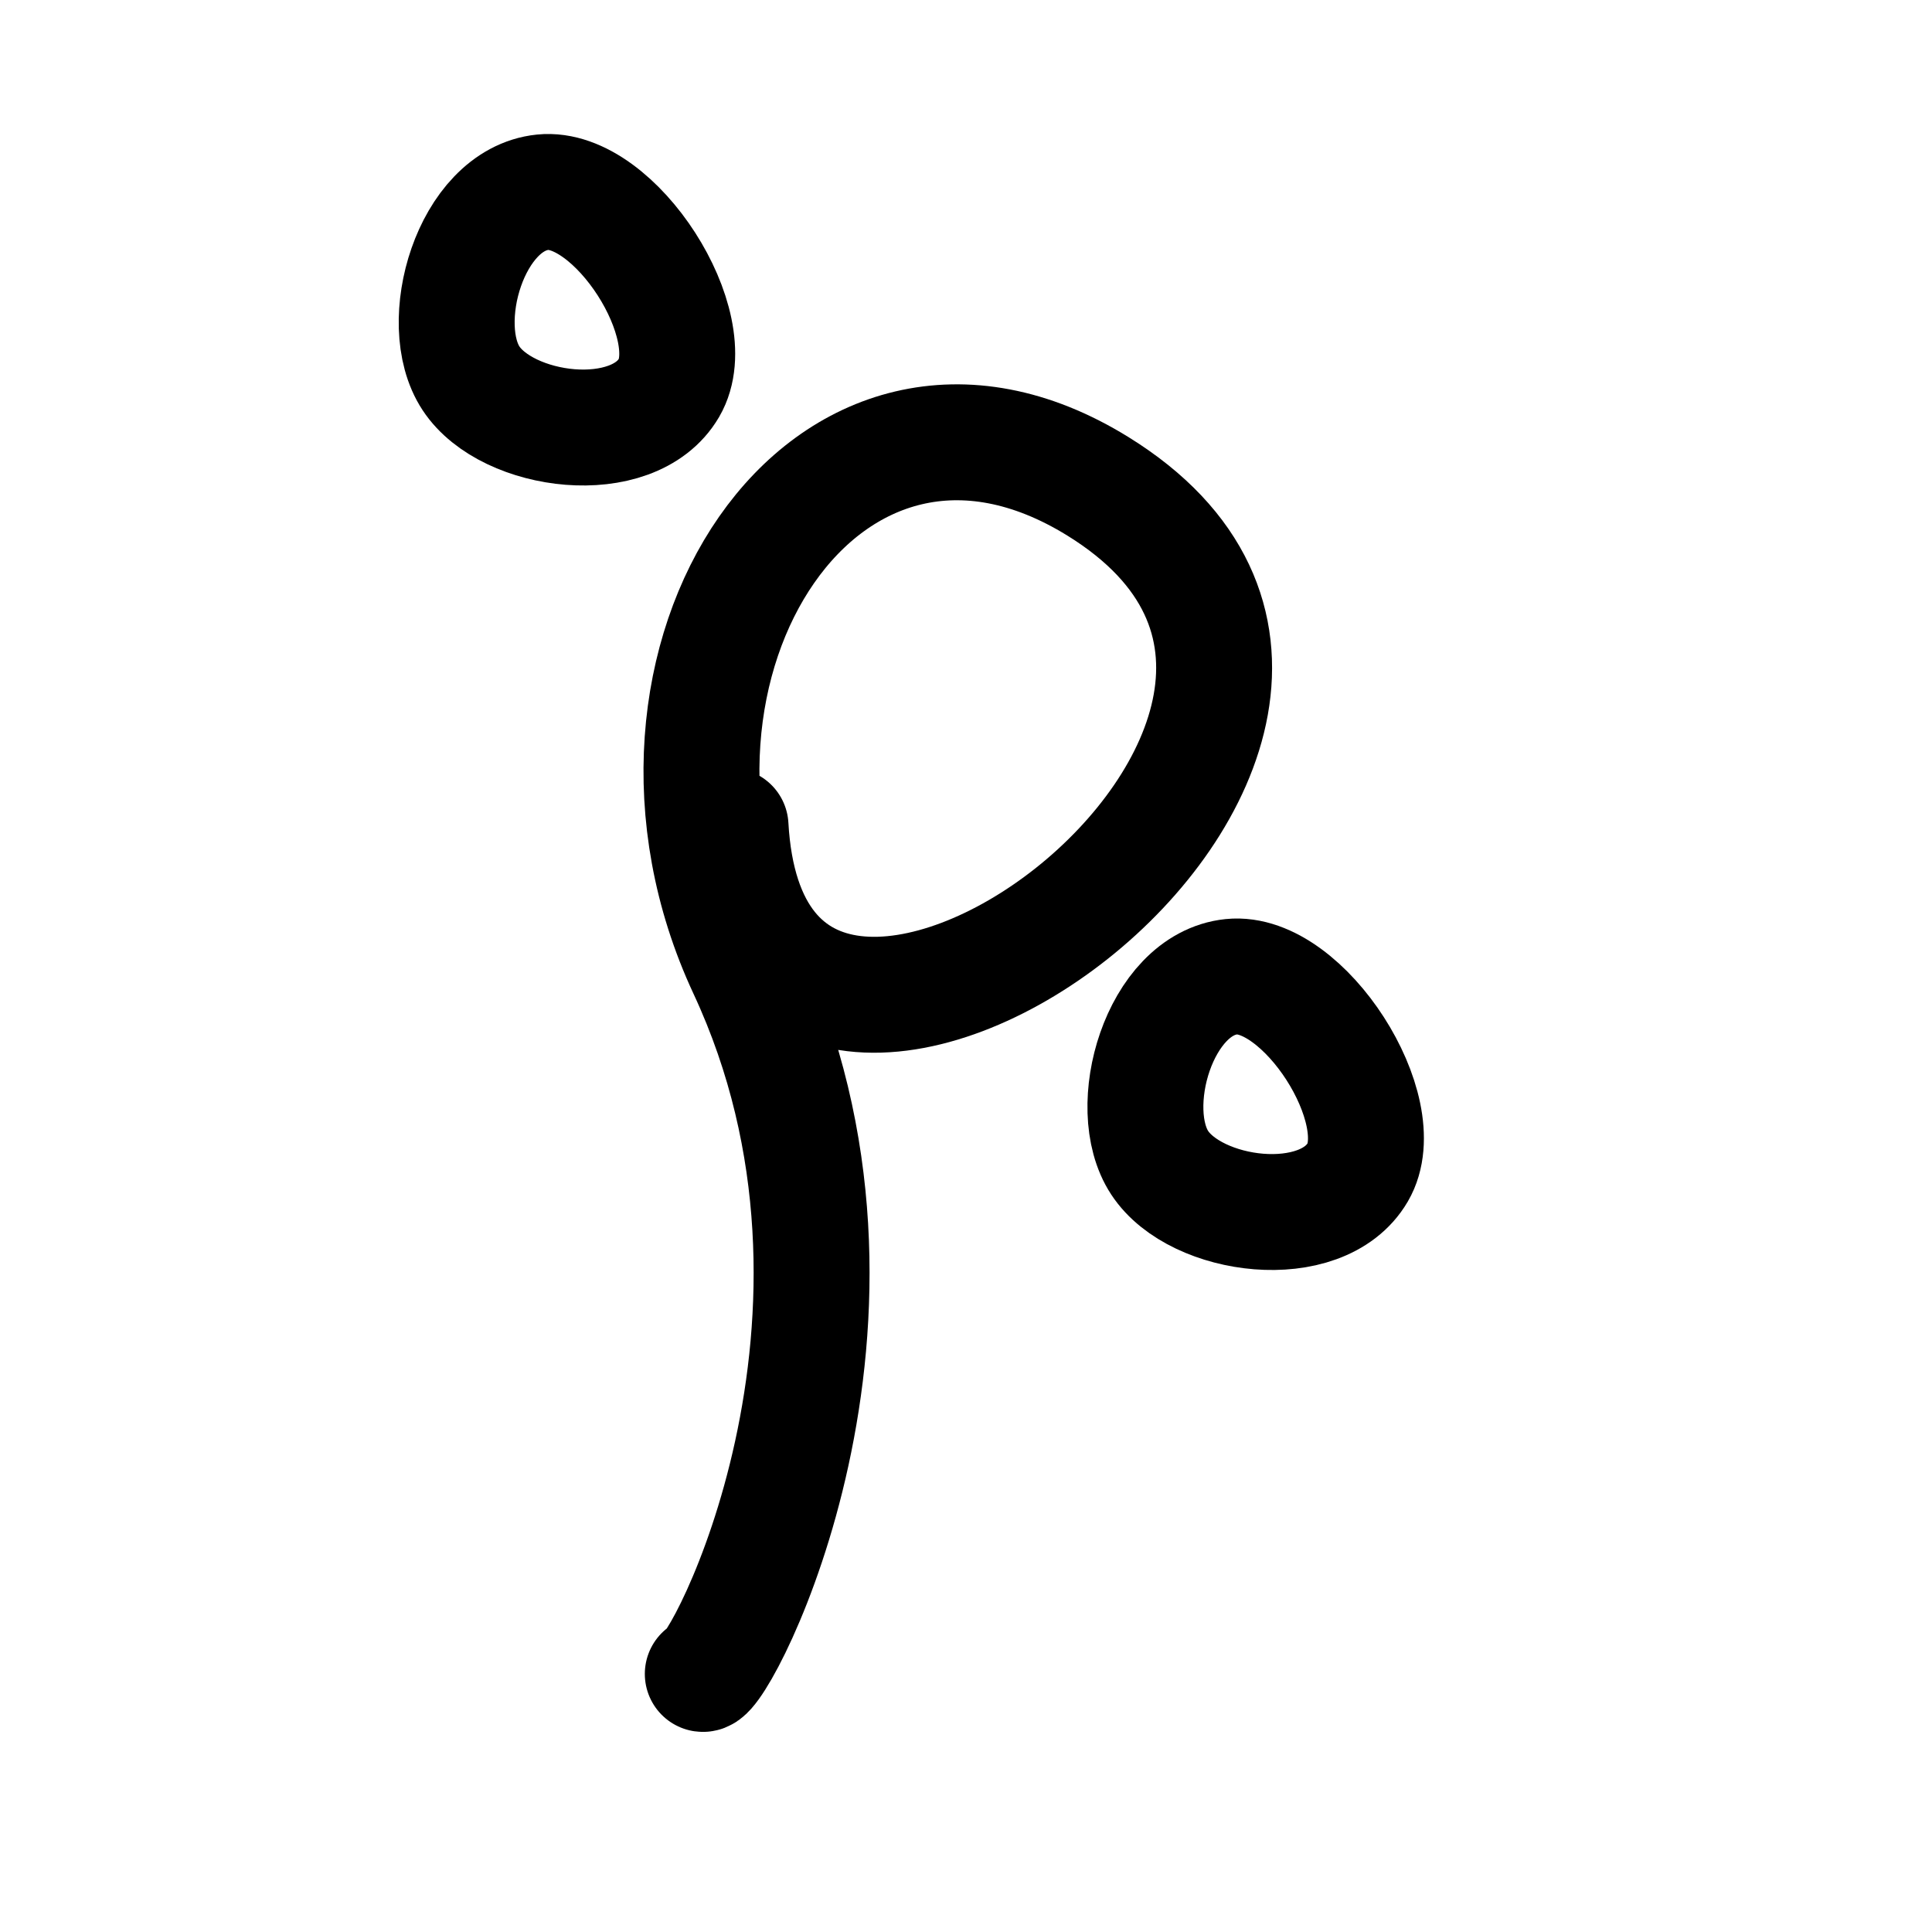
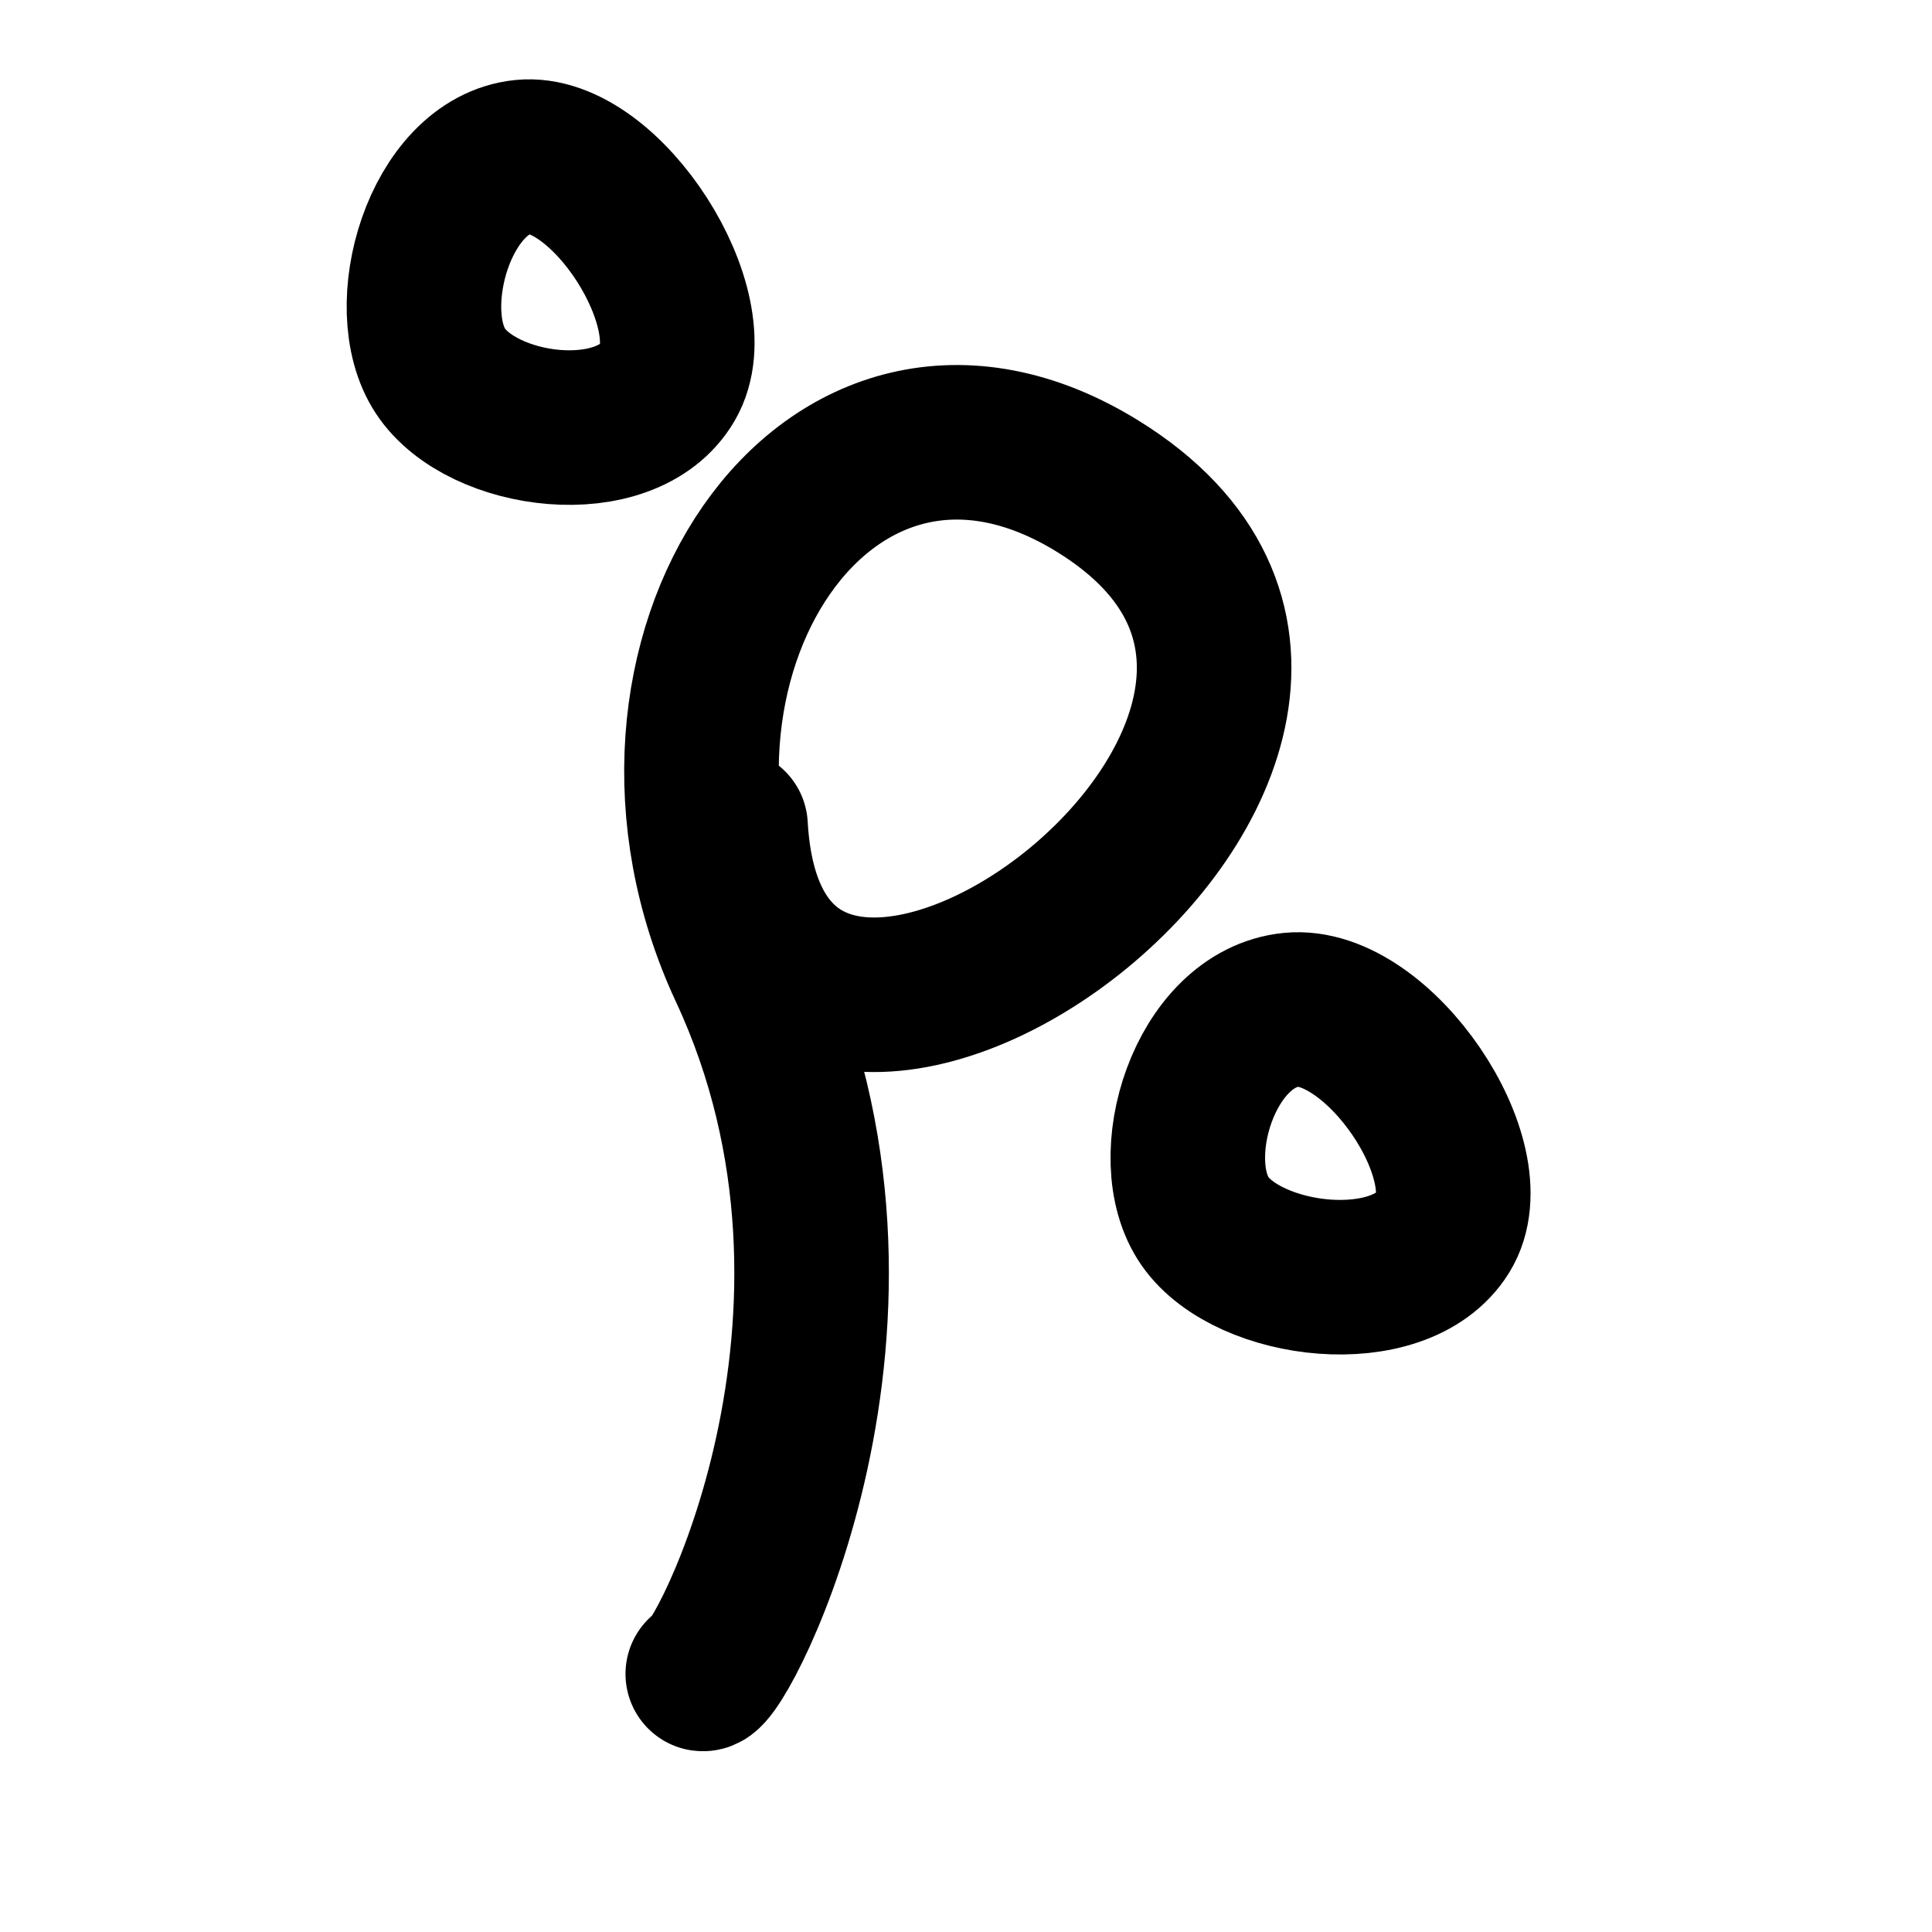
<svg xmlns="http://www.w3.org/2000/svg" width="50mm" height="50mm" viewBox="0 0 50 50" version="1.1" id="svg5">
  <defs id="defs2" />
  <g id="layer1">
-     <path style="fill:none;stroke:#000000;stroke-width:3;stroke-linecap:round;stroke-linejoin:round;stroke-dasharray:none;paint-order:fill markers stroke;stop-color:#000000" d="m 18.906,21.377 c 0.643,11.428 19.736,-2.462 9.509,-8.79 -7.015,-4.34 -12.811,4.55 -9.108,12.497 4.205,9.023 -0.673,18.304 -1.119,18.237" id="path14457" />
-     <path style="fill:none;stroke:#000000;stroke-width:3;stroke-linecap:round;stroke-linejoin:round;stroke-dasharray:none;paint-order:fill markers stroke;stop-color:#000000" d="m 14.046,4.975 c -1.865,0.19 -2.797,3.386 -1.856,4.816 0.941,1.43 4.19,1.848 5.124,0.246 C 18.248,8.435 15.912,4.785 14.046,4.975 Z" id="path14480" />
-     <path style="fill:none;stroke:#000000;stroke-width:3;stroke-linecap:round;stroke-linejoin:round;stroke-dasharray:none;paint-order:fill markers stroke;stop-color:#000000" d="m 31.87,25.278 c -1.865,0.19 -2.797,3.386 -1.856,4.816 0.941,1.43 4.19,1.848 5.124,0.246 0.934,-1.602 -1.403,-5.252 -3.268,-5.062 z" id="path14480-5" />
+     <path style="fill:none;stroke:#000000;stroke-width:4;stroke-linecap:round;stroke-linejoin:round;stroke-dasharray:none;paint-order:fill markers stroke;stop-color:#000000" d="m 18.906,21.377 c 0.643,11.428 19.736,-2.462 9.509,-8.79 -7.015,-4.34 -12.811,4.55 -9.108,12.497 4.205,9.023 -0.673,18.304 -1.119,18.237" id="path14457" />
+     <path style="fill:none;stroke:#000000;stroke-width:4;stroke-linecap:round;stroke-linejoin:round;stroke-dasharray:none;paint-order:fill markers stroke;stop-color:#000000" d="m 13.53,4.061 c -2.143,0.219 -3.213,3.895 -2.132,5.54 1.081,1.645 4.814,2.126 5.886,0.283 C 18.357,8.041 15.672,3.843 13.53,4.061 Z" id="path14480" />
+     <path style="fill:none;stroke:#000000;stroke-width:4;stroke-linecap:round;stroke-linejoin:round;stroke-dasharray:none;paint-order:fill markers stroke;stop-color:#000000" d="m 33.421,26.134 c -2.245,0.216 -3.367,3.848 -2.234,5.473 1.133,1.625 5.044,2.1 6.168,0.279 1.124,-1.821 -1.689,-5.968 -3.934,-5.752 z" id="path14480-5" />
  </g>
</svg>
